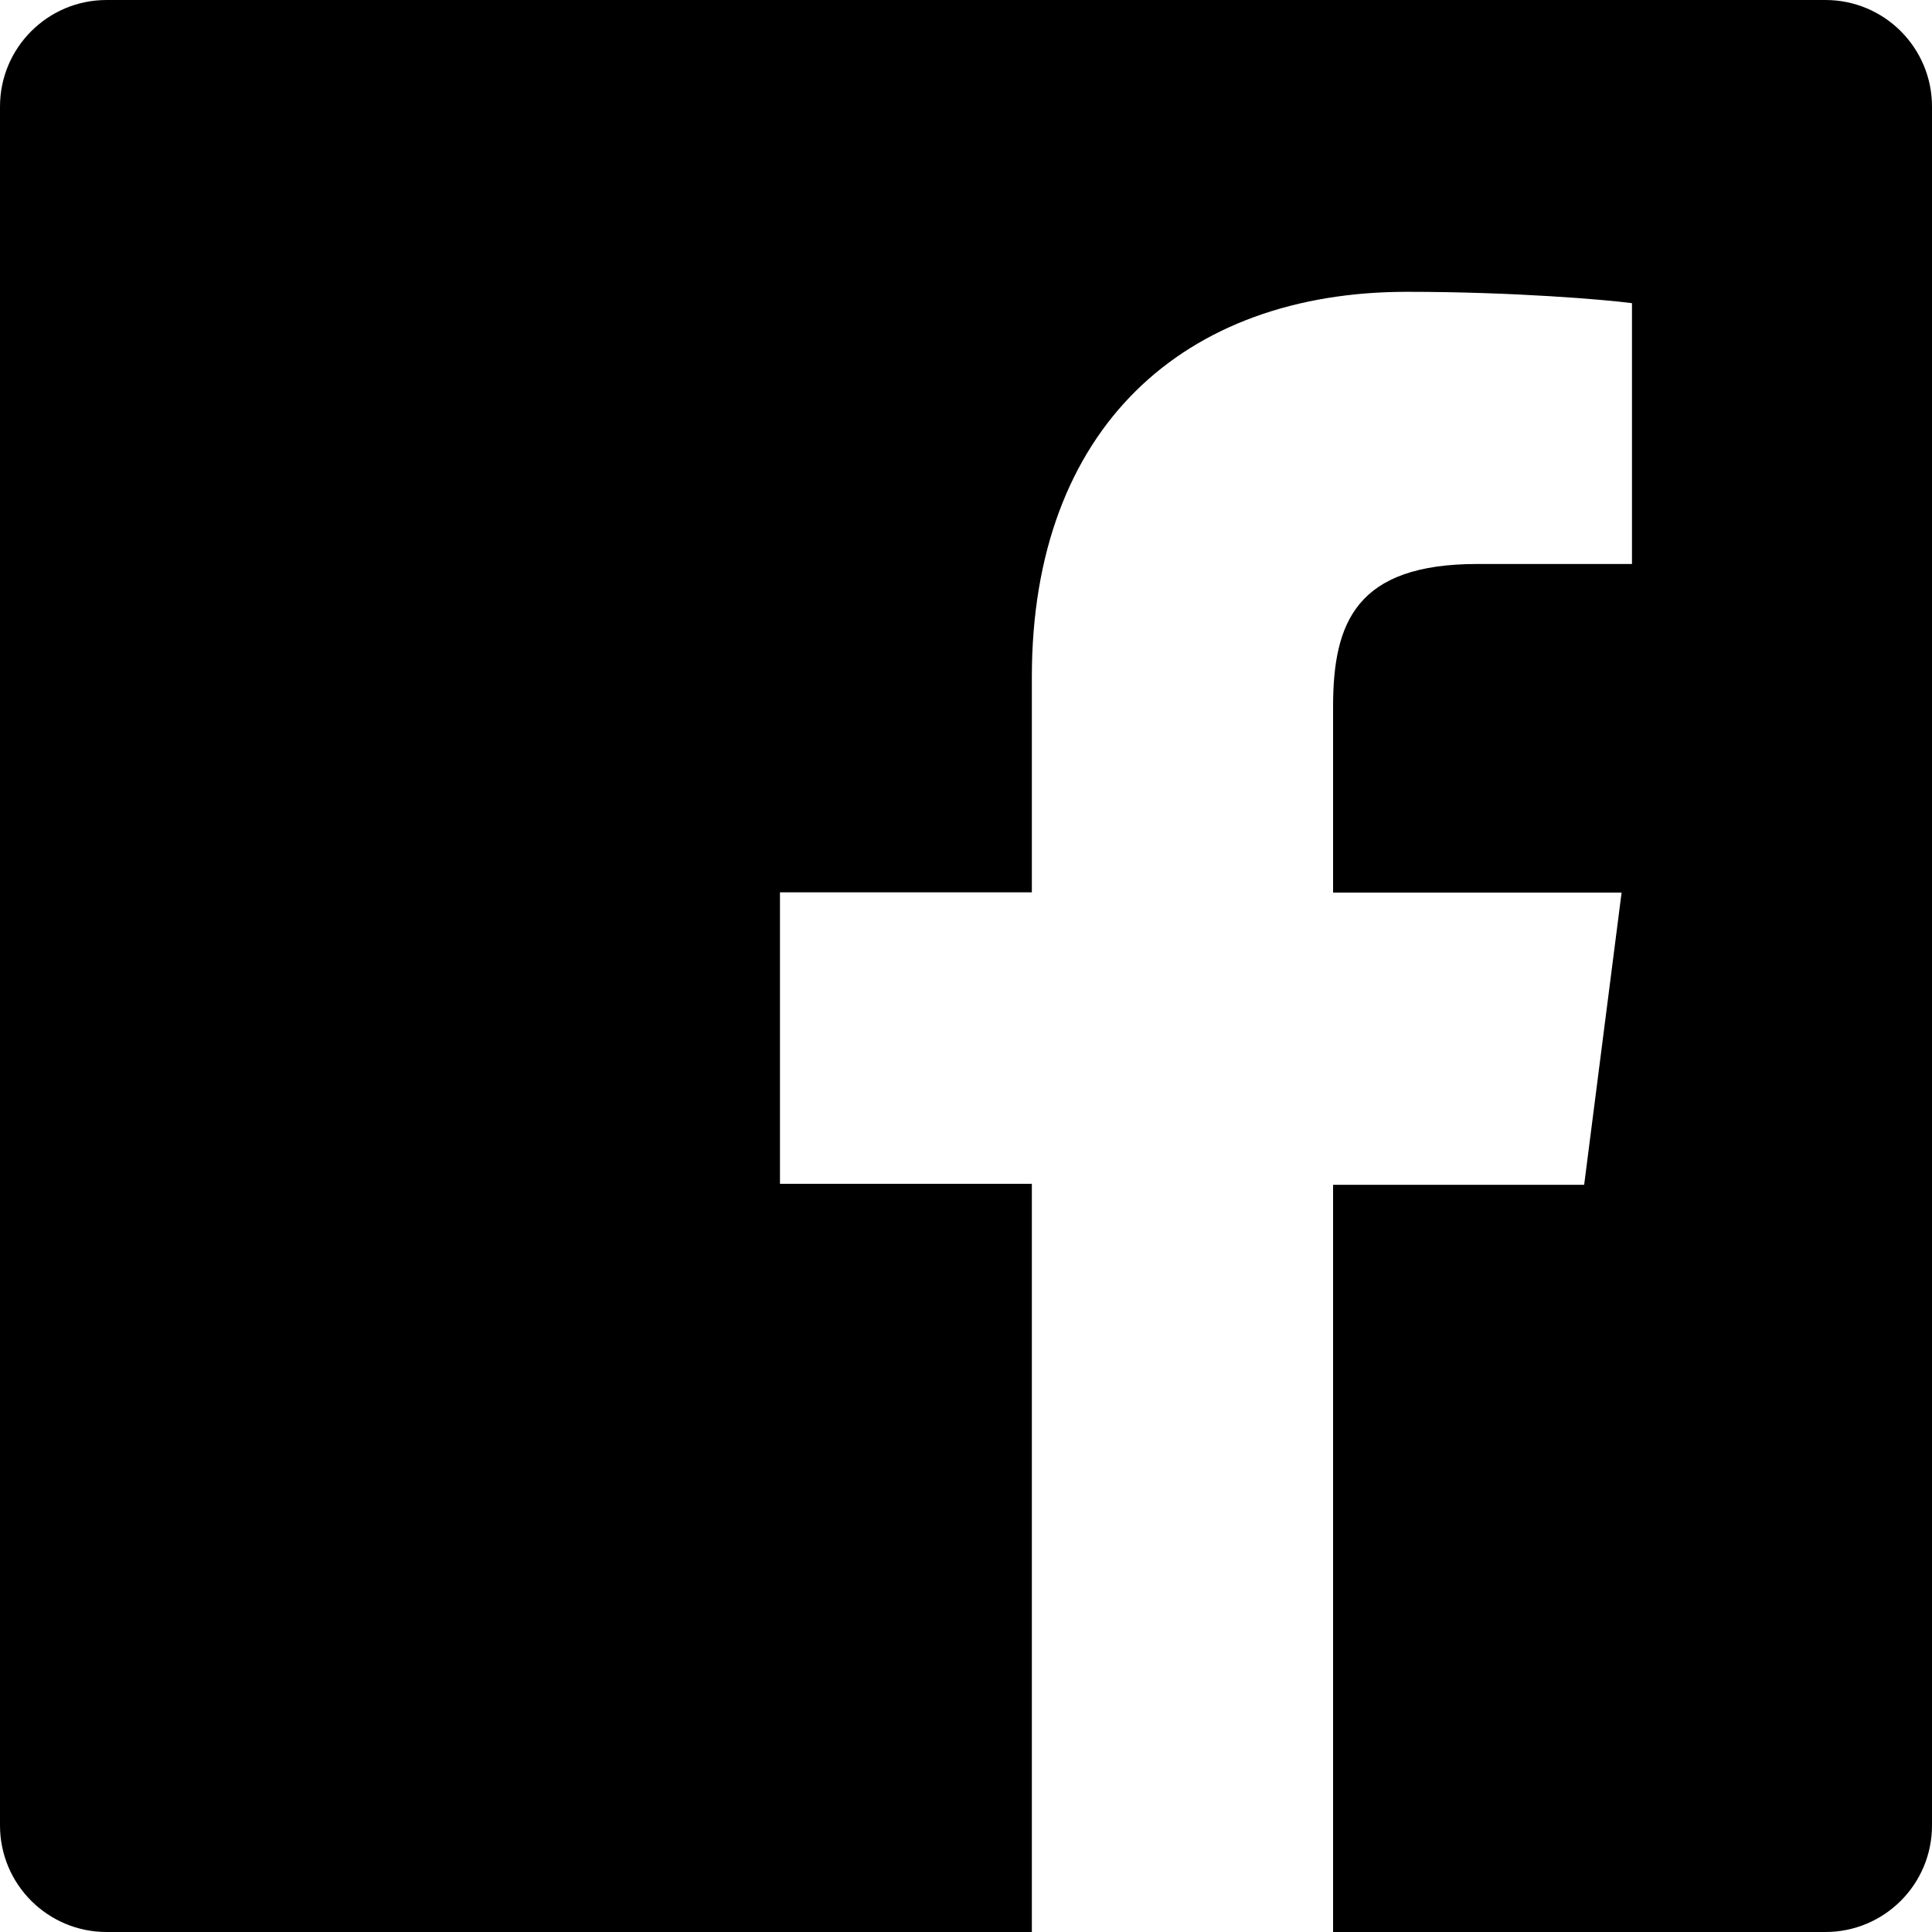
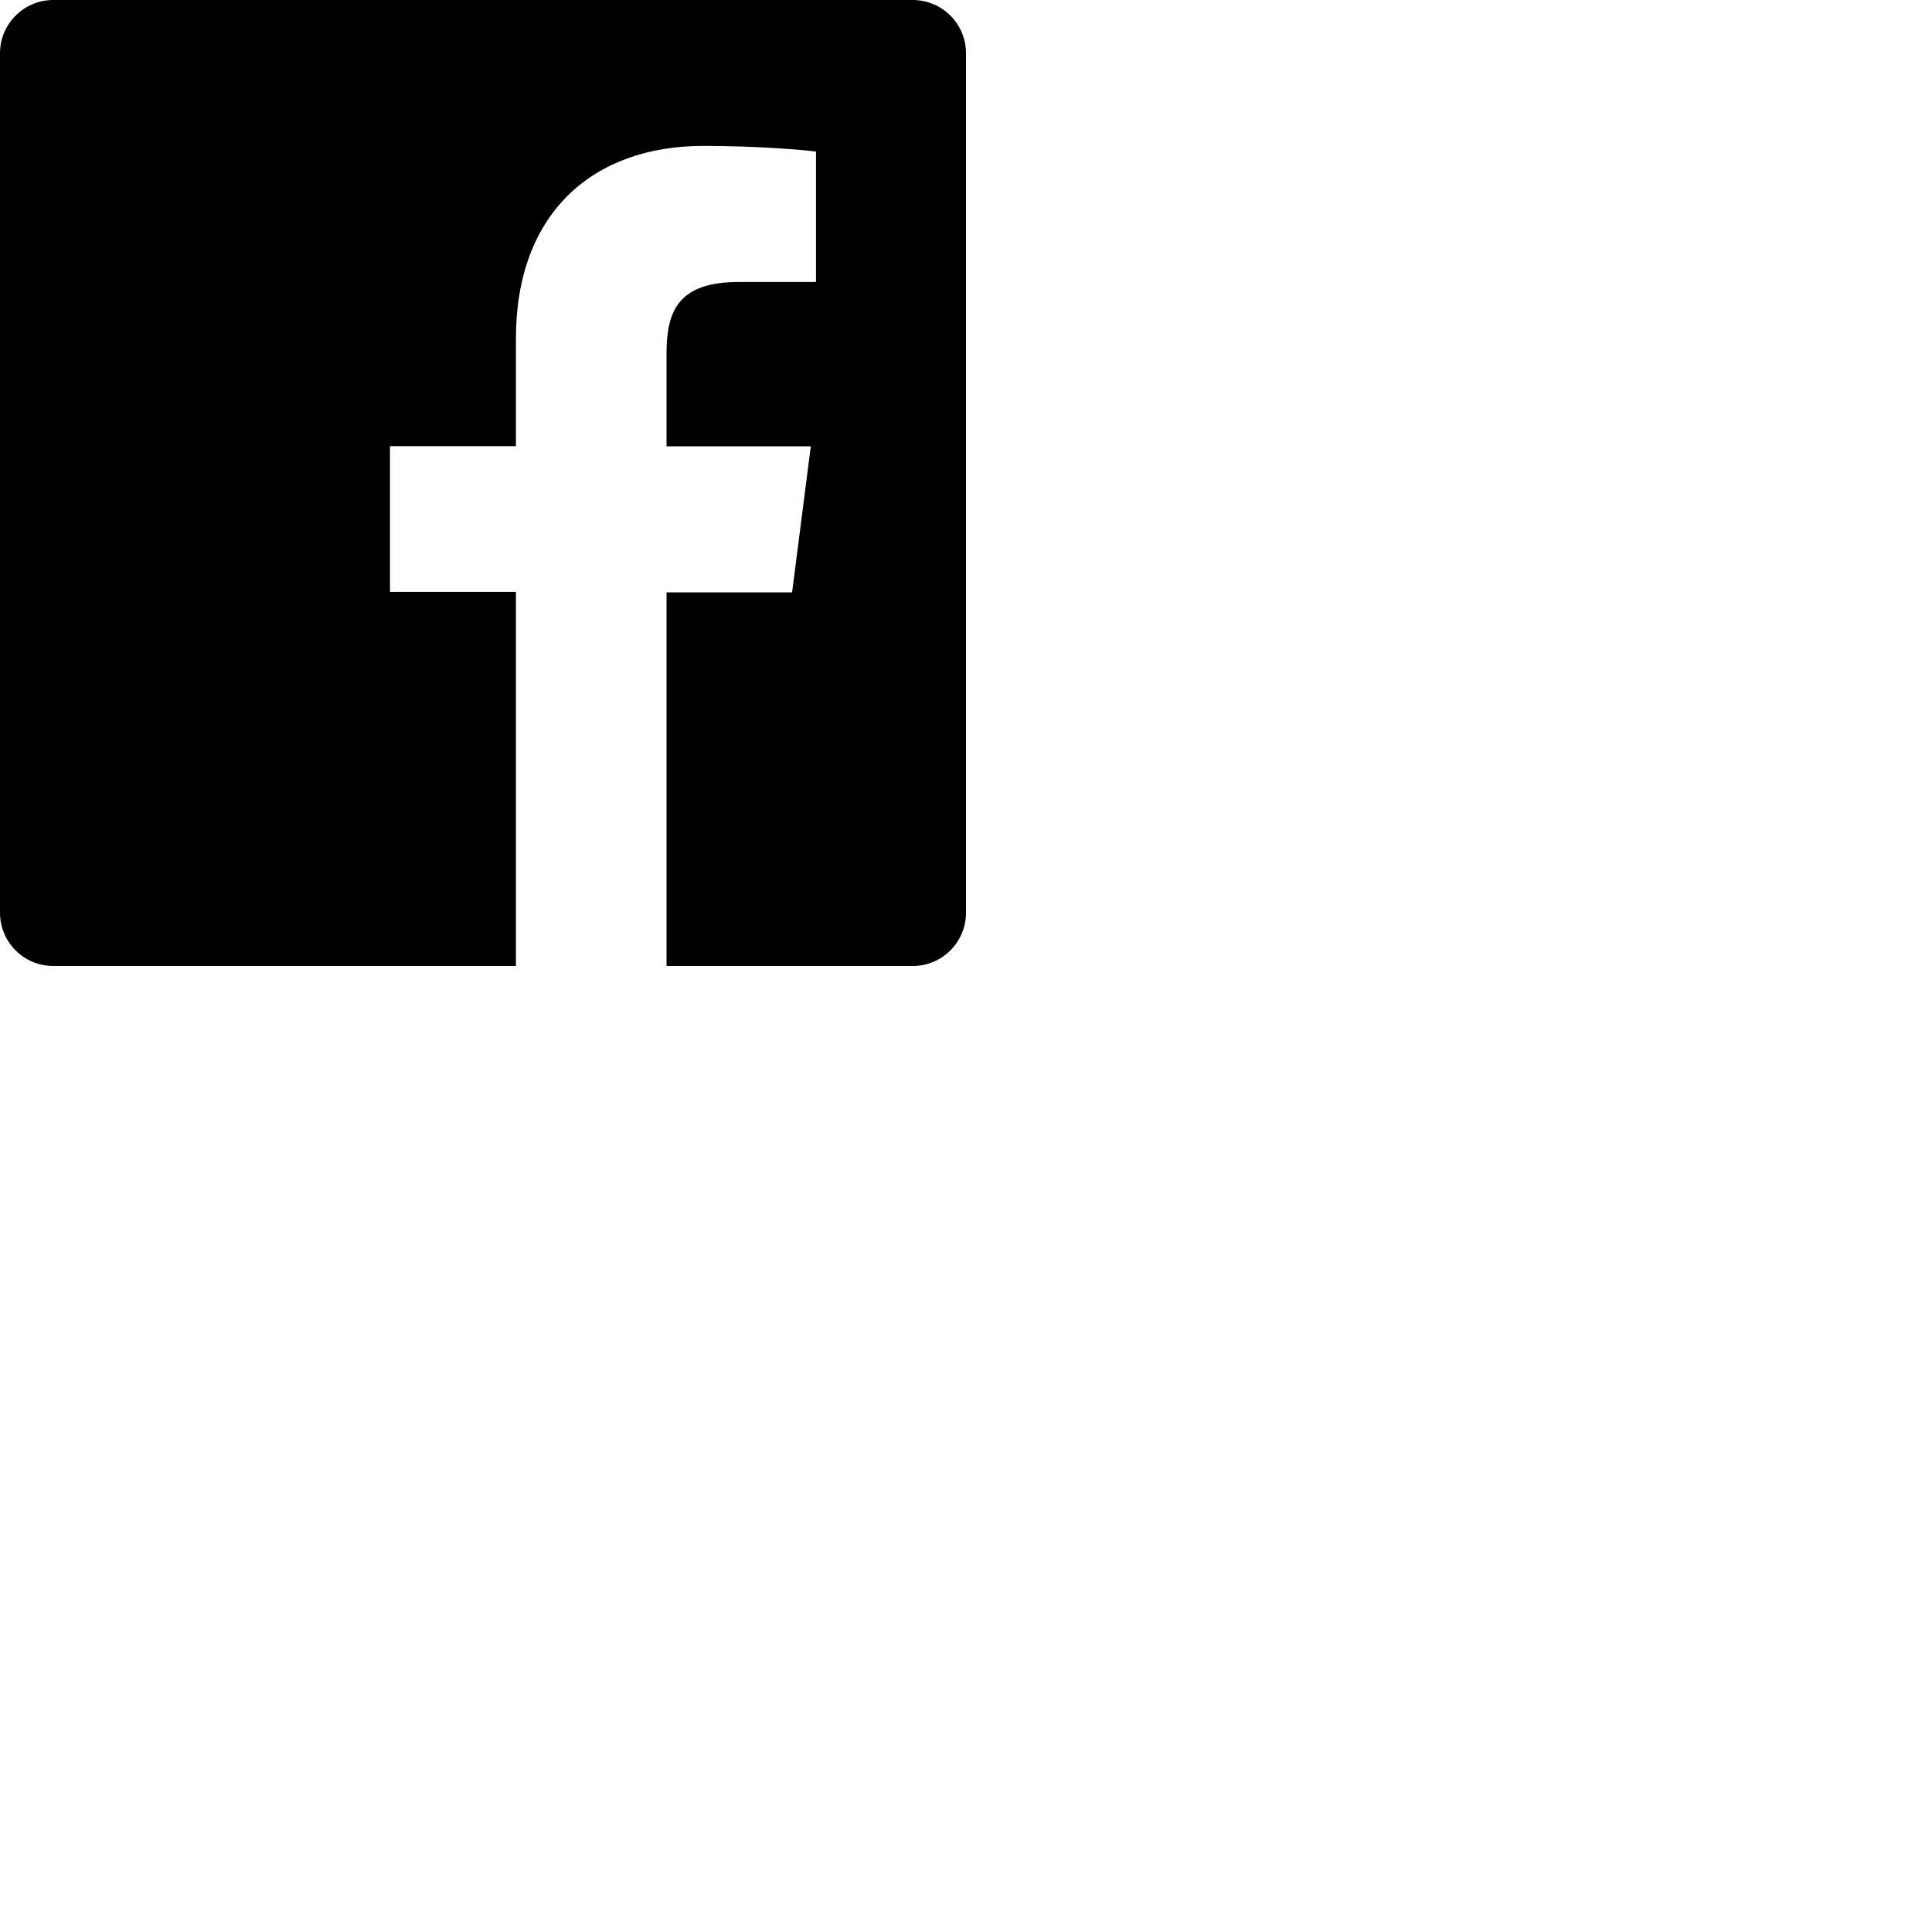
- <svg xmlns="http://www.w3.org/2000/svg" role="img" viewBox="0 0 24 24">
+ <svg xmlns="http://www.w3.org/2000/svg" role="img" viewBox="0 0 48 48">
  <path d="M22.676 0H1.324C.593 0 0 .593 0 1.324v21.352C0 23.408.593 24 1.324 24h11.494v-9.294H9.689v-3.621h3.129V8.41c0-3.099 1.894-4.785 4.659-4.785 1.325 0 2.464.097 2.796.141v3.24h-1.921c-1.5 0-1.792.721-1.792 1.771v2.311h3.584l-.465 3.63H16.56V24h6.115c.733 0 1.325-.592 1.325-1.324V1.324C24 .593 23.408 0 22.676 0" />
</svg>
